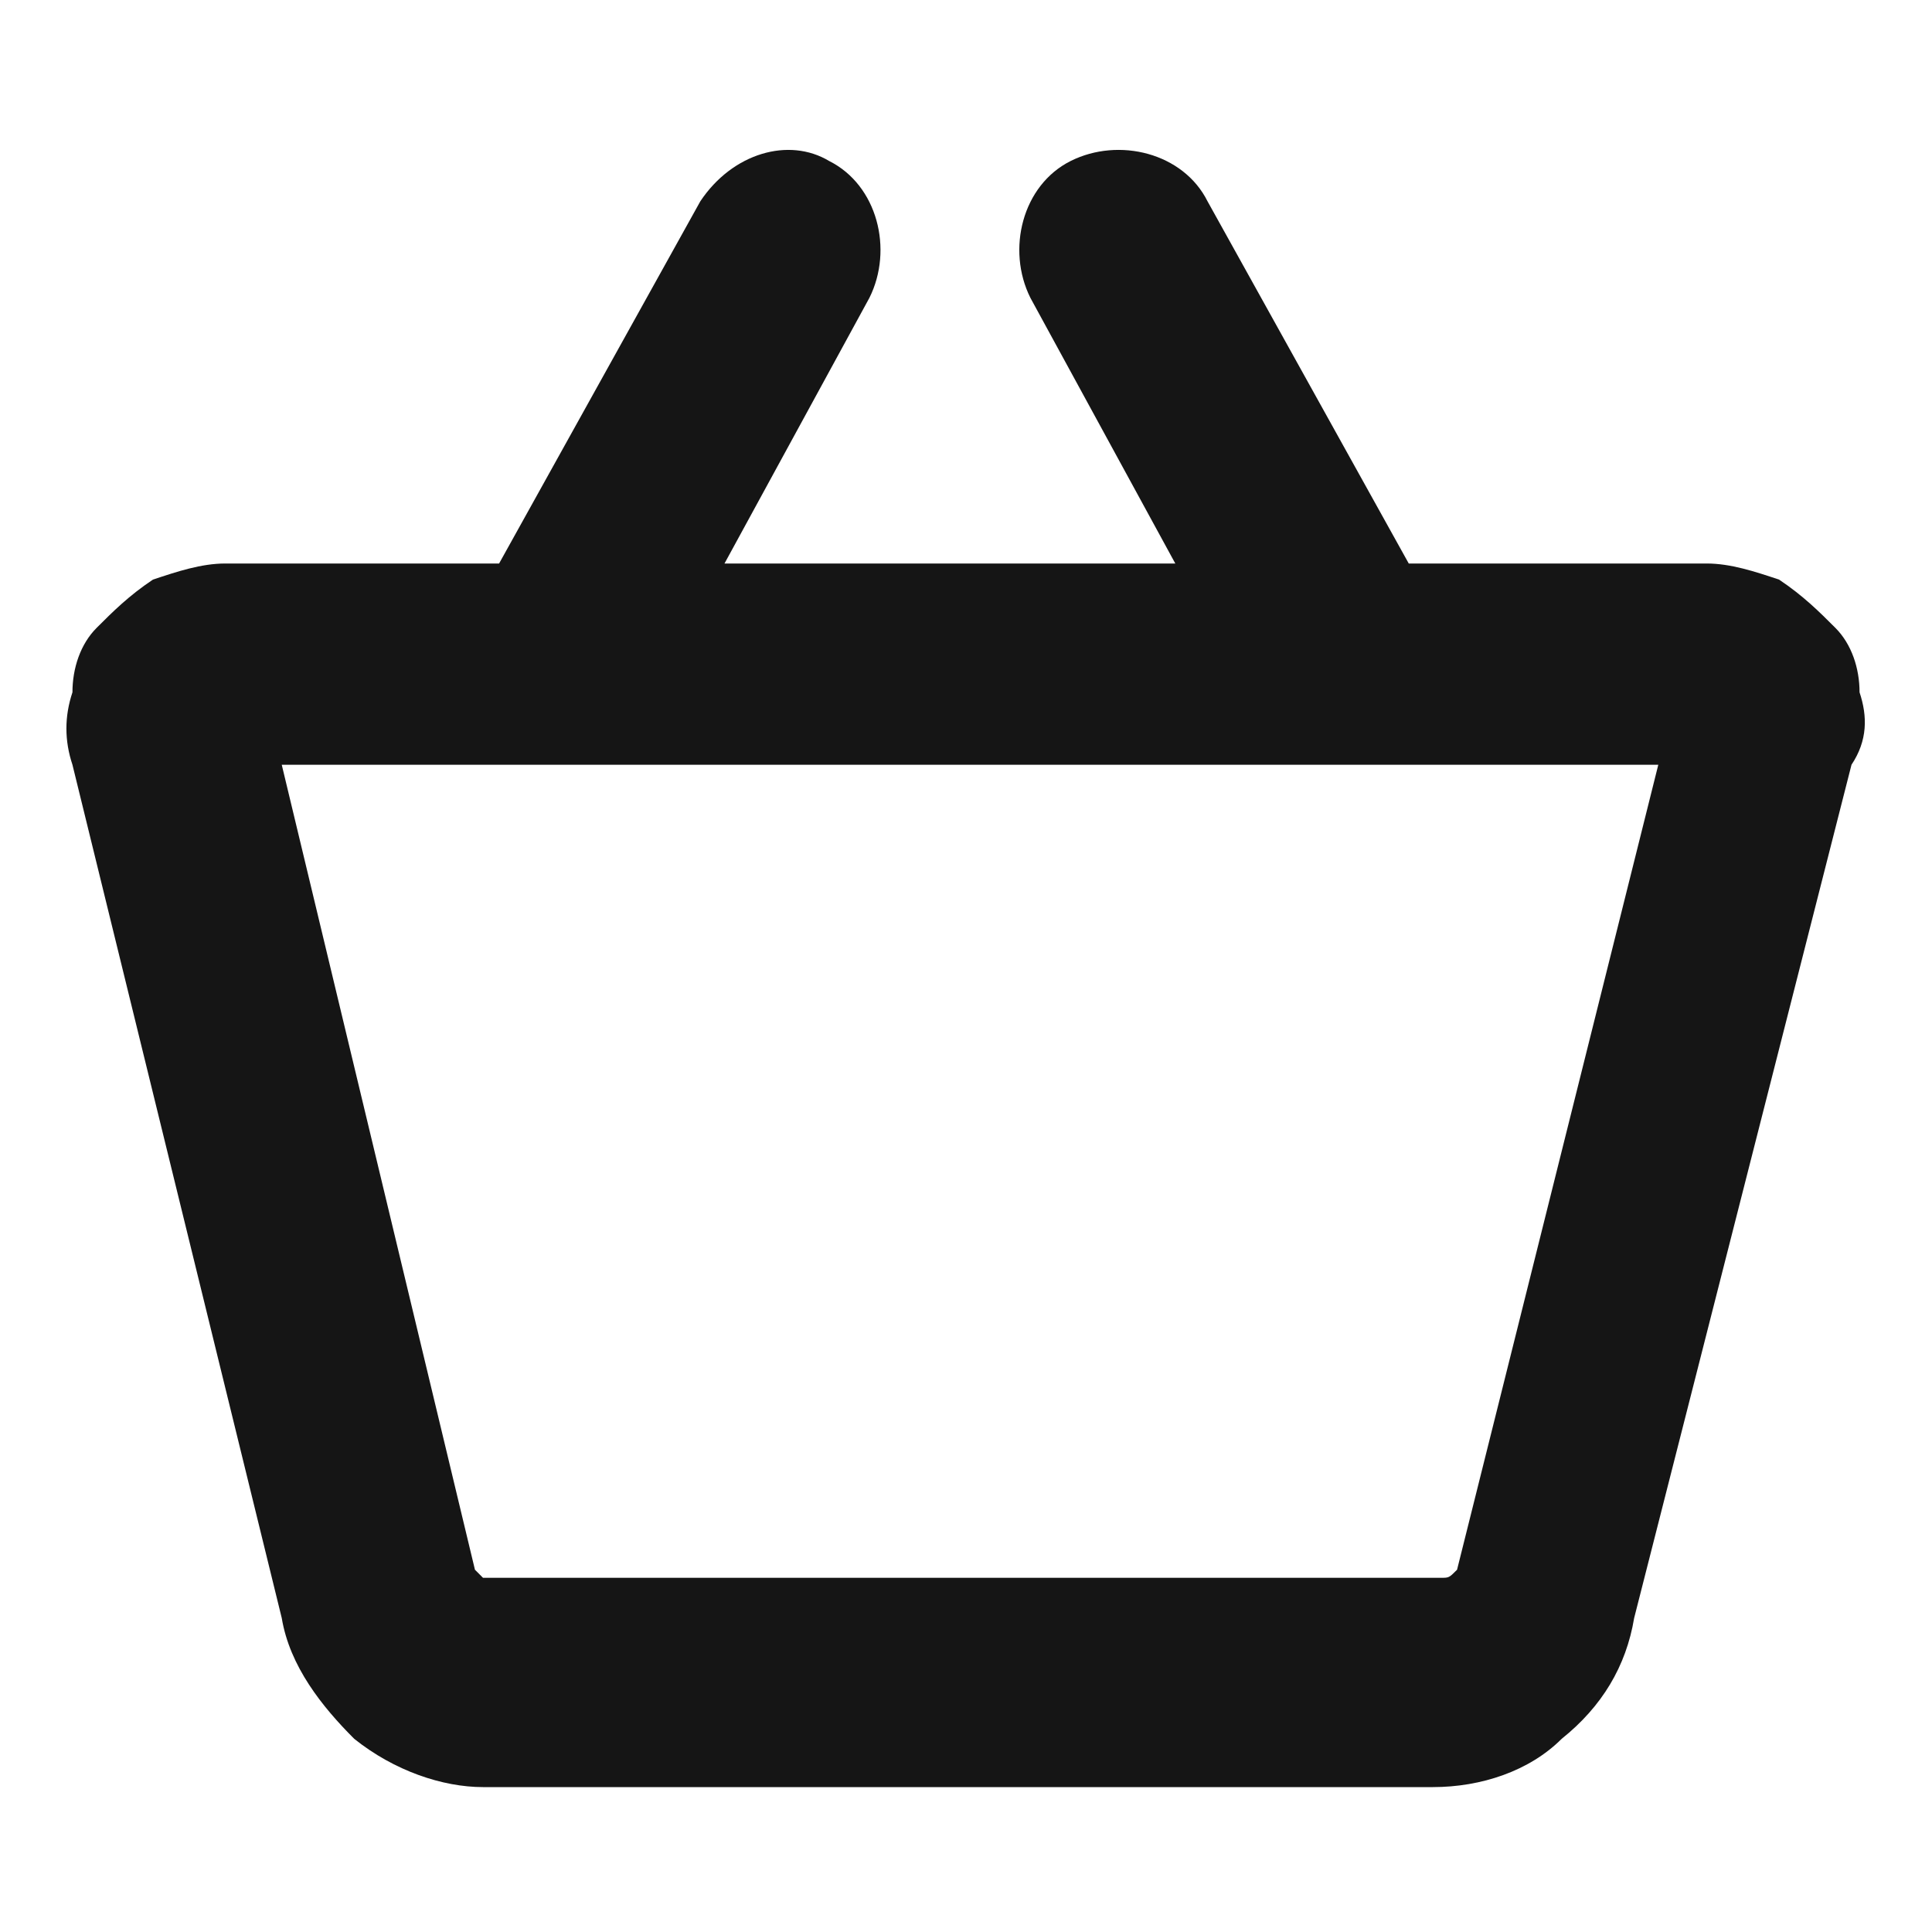
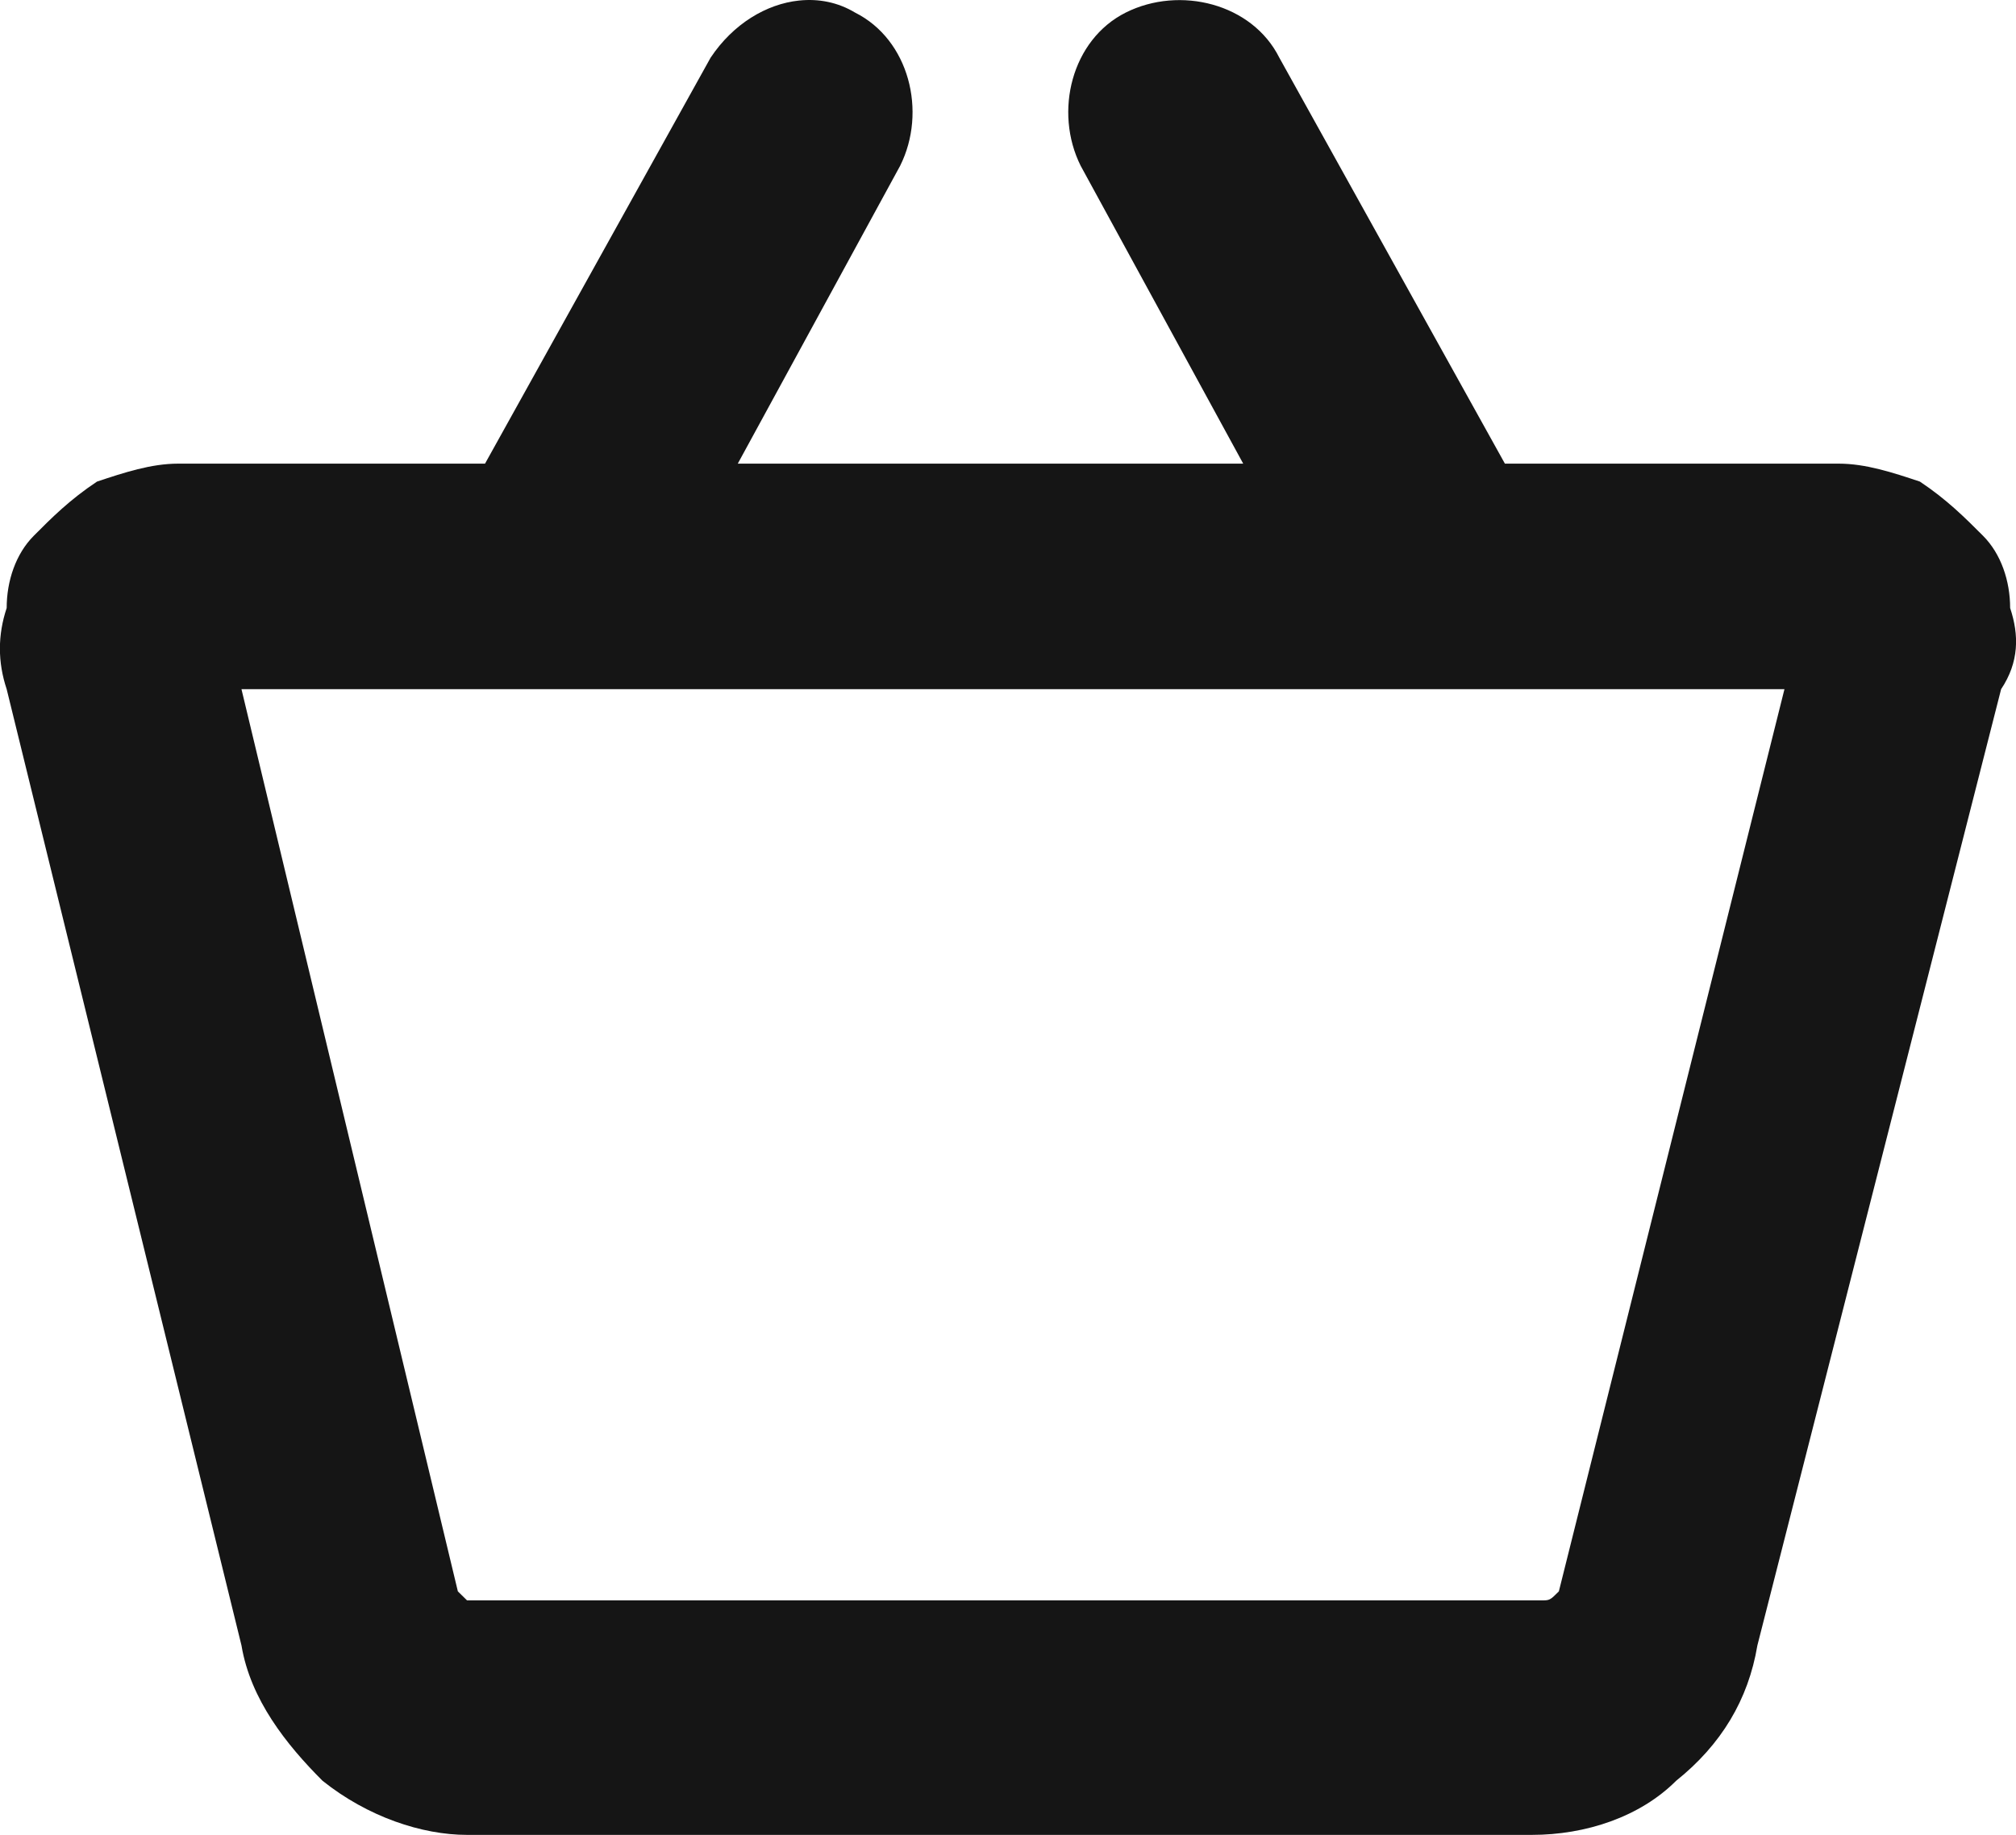
- <svg xmlns="http://www.w3.org/2000/svg" version="1.1" id="Layer_1" x="0px" y="0px" viewBox="0 0 24 24" style="enable-background:new 0 0 24 24;" xml:space="preserve">
-   <style type="text/css">
+ <svg xmlns="http://www.w3.org/2000/svg" version="1.1" id="Layer_1" x="0px" y="0px" viewBox="0 0 22.341 20.338" xml:space="preserve" width="22.341" height="20.338">
+   <defs id="defs9" />
+   <style type="text/css" id="style2">
	.st0{fill:#151515;}
</style>
-   <path class="st0" d="M23.1,8.6C23.1,8.3,23,8,22.8,7.8c-0.2-0.2-0.4-0.4-0.7-0.6C21.8,7.1,21.5,7,21.2,7h-3.7L15,2.5  c-0.3-0.6-1.1-0.8-1.7-0.5c-0.6,0.3-0.8,1.1-0.5,1.7L14.6,7H9l1.8-3.3c0.3-0.6,0.1-1.4-0.5-1.7C9.8,1.7,9.1,1.9,8.7,2.5L6.2,7H2.8  C2.5,7,2.2,7.1,1.9,7.2C1.6,7.4,1.4,7.6,1.2,7.8C1,8,0.9,8.3,0.9,8.6c-0.1,0.3-0.1,0.6,0,0.9l2.6,10.6c0.1,0.6,0.5,1.1,0.9,1.5  c0.5,0.4,1.1,0.6,1.6,0.6c0,0,0,0,0,0h11.8c0,0,0,0,0,0c0.6,0,1.2-0.2,1.6-0.6c0.5-0.4,0.8-0.9,0.9-1.5l2.7-10.6  C23.2,9.2,23.2,8.9,23.1,8.6z M18.1,19.5C18,19.5,18,19.5,18.1,19.5c-0.1,0.1-0.1,0.1-0.2,0.1c0,0,0,0,0,0H6.1h0c0,0-0.1,0-0.1,0  c0,0-0.1-0.1-0.1-0.1L3.5,9.5h17.1L18.1,19.5z" />
+   <path id="path4" style="color:#000000;fill:#151515;-inkscape-stroke:none" d="M 8.855,0.006 C 8.493,0.044 8.125,0.264 7.875,0.639 L 5.375,5.139 H 1.975 c -0.3,0 -0.6,0.099 -0.9,0.199 C 0.774,5.538 0.575,5.737 0.375,5.938 c -0.2,0.2 -0.301,0.501 -0.301,0.801 -0.1,0.3 -0.1,0.6 0,0.9 L 2.676,18.238 c 0.1,0.6 0.498,1.1 0.898,1.5 0.5,0.4 1.102,0.6 1.602,0.6 H 16.975 c 0.6,0 1.2,-0.2 1.6,-0.6 0.5,-0.4 0.8,-0.9 0.9,-1.5 L 22.176,7.639 c 0.2,-0.3 0.2,-0.6 0.1,-0.9 0,-0.3 -0.101,-0.601 -0.301,-0.801 -0.2,-0.2 -0.399,-0.4 -0.699,-0.6 -0.3,-0.1 -0.6,-0.199 -0.9,-0.199 h -3.699 l -2.5,-4.5 c -0.3,-0.6 -1.101,-0.8 -1.701,-0.5 -0.6,0.3 -0.8,1.099 -0.5,1.699 l 1.801,3.301 H 8.176 L 9.975,1.838 c 0.3,-0.6 0.1,-1.399 -0.5,-1.699 -0.188,-0.113 -0.402,-0.156 -0.619,-0.133 z M 2.676,7.639 H 19.775 l -2.5,10 c -0.1,0.1 -0.101,0.1 -0.201,0.1 H 5.275 5.176 l -0.102,-0.1 z" />
</svg>
